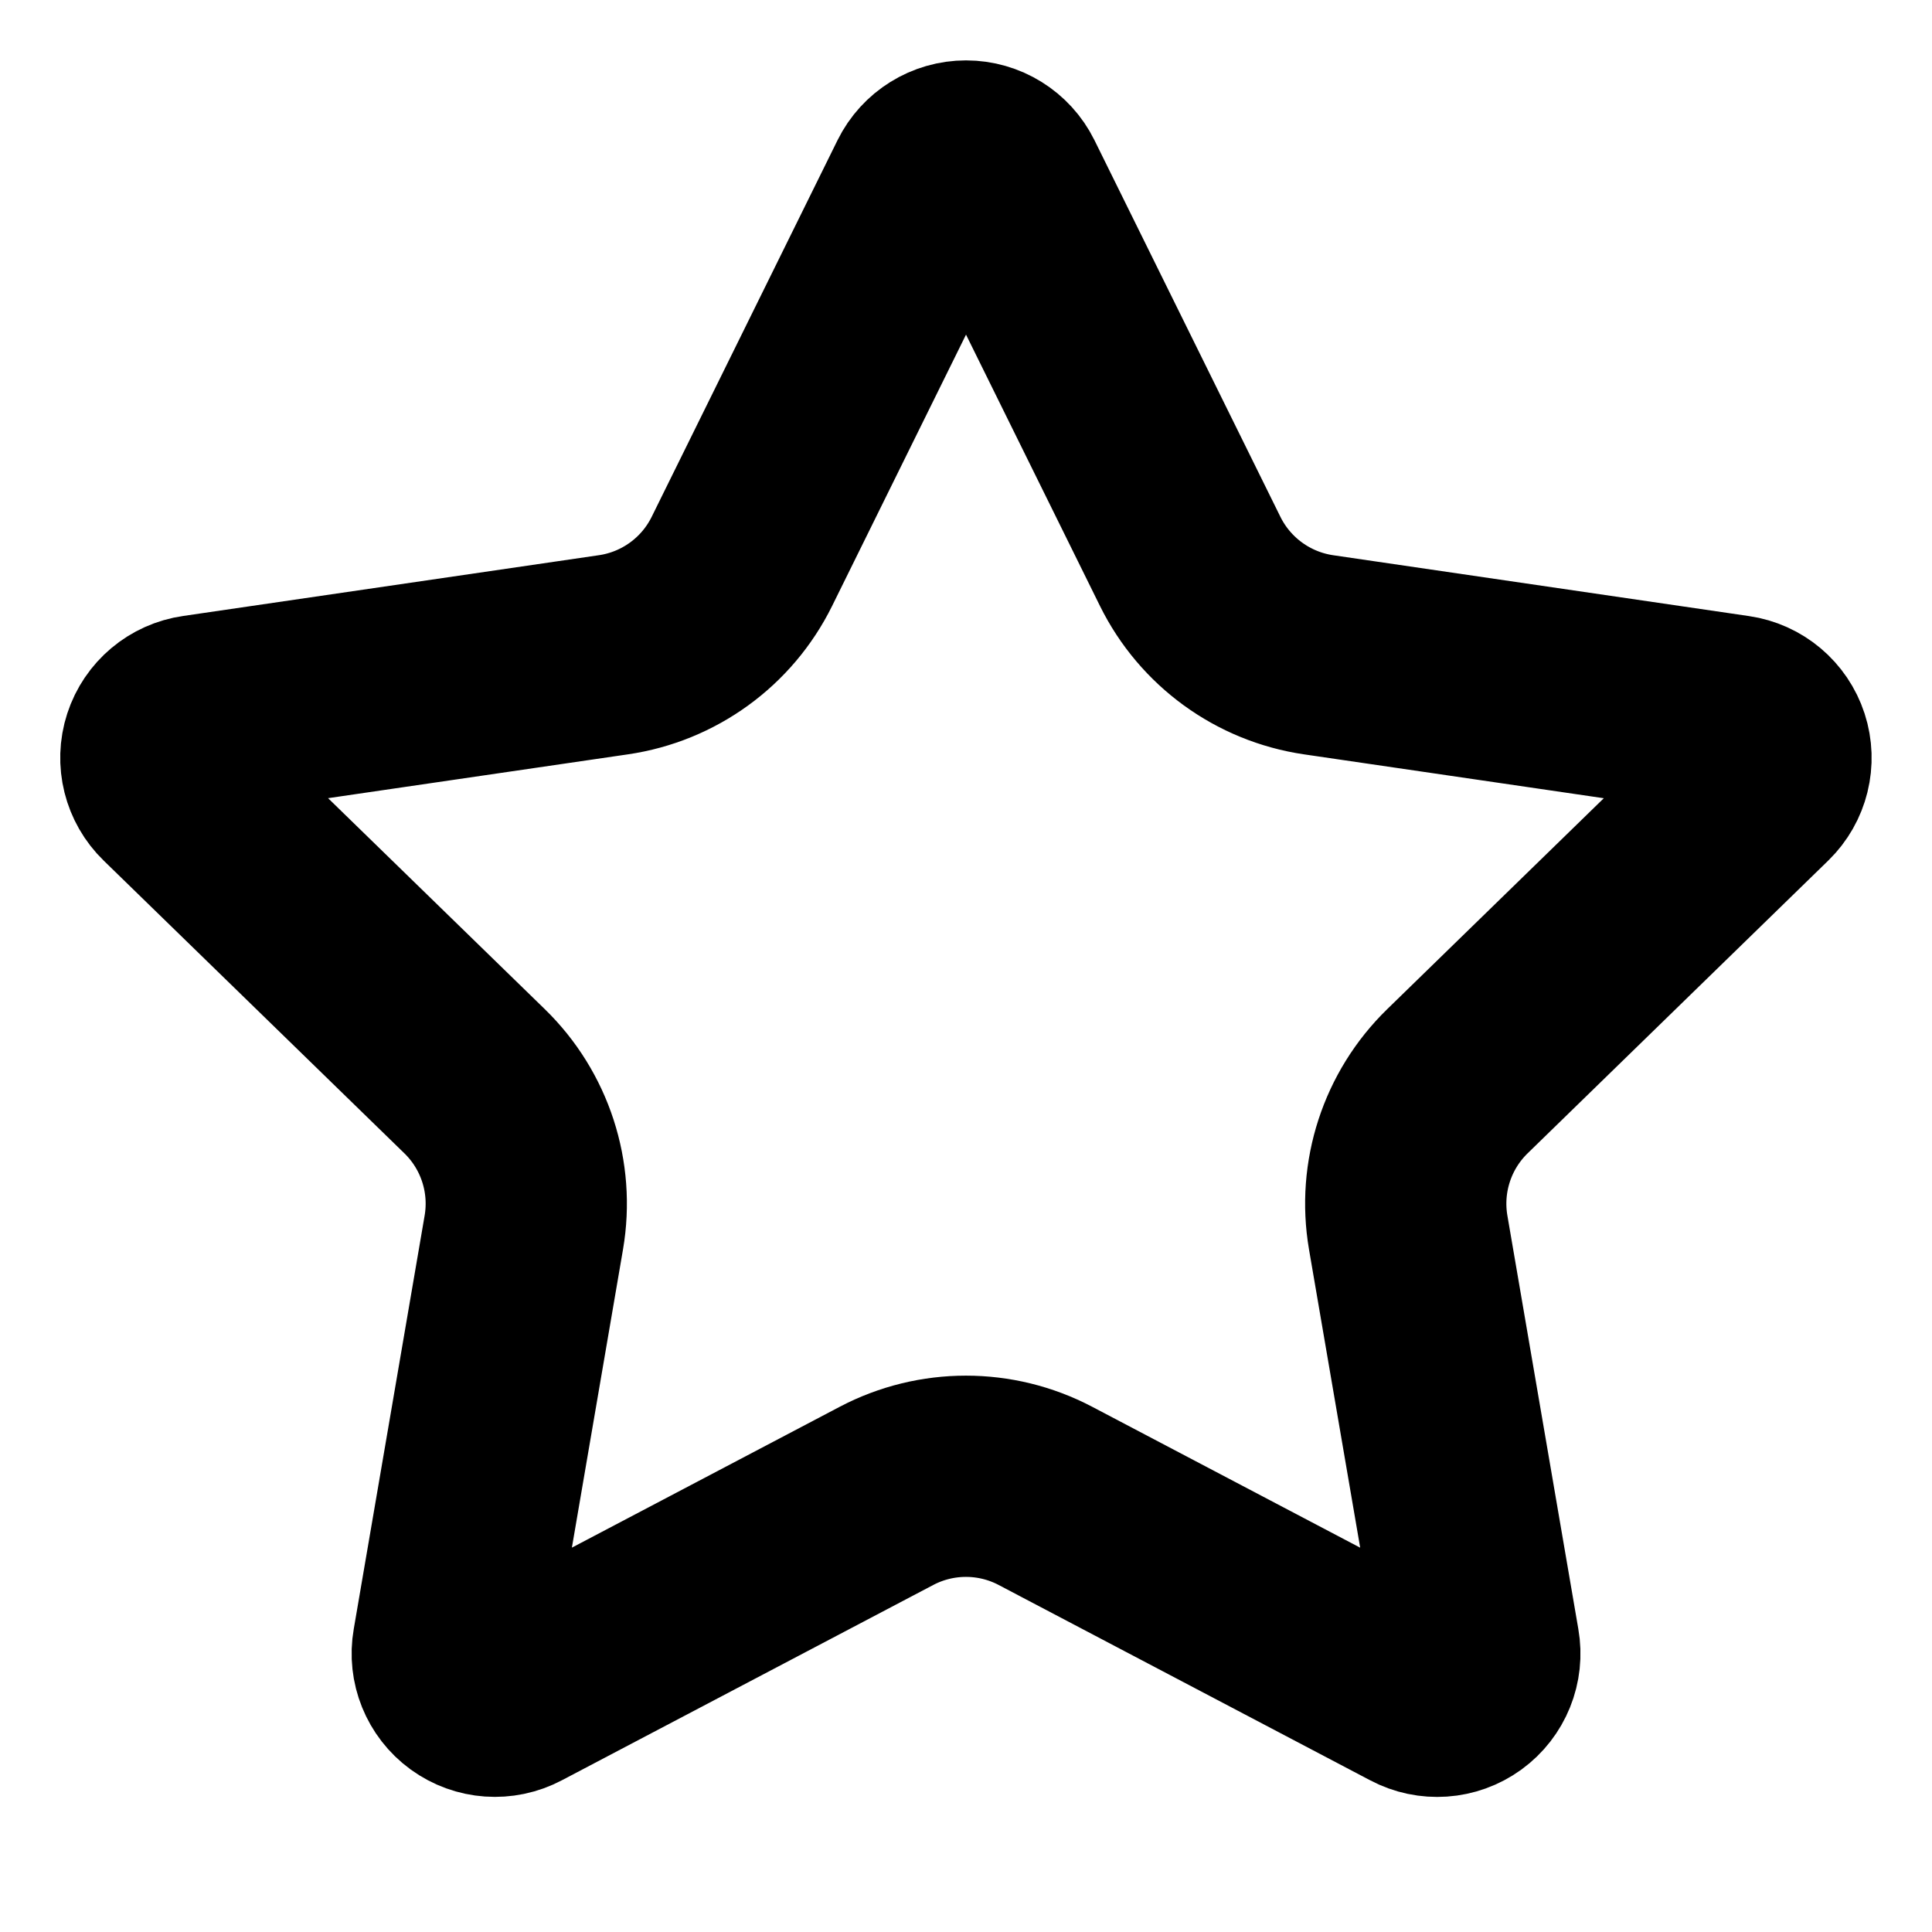
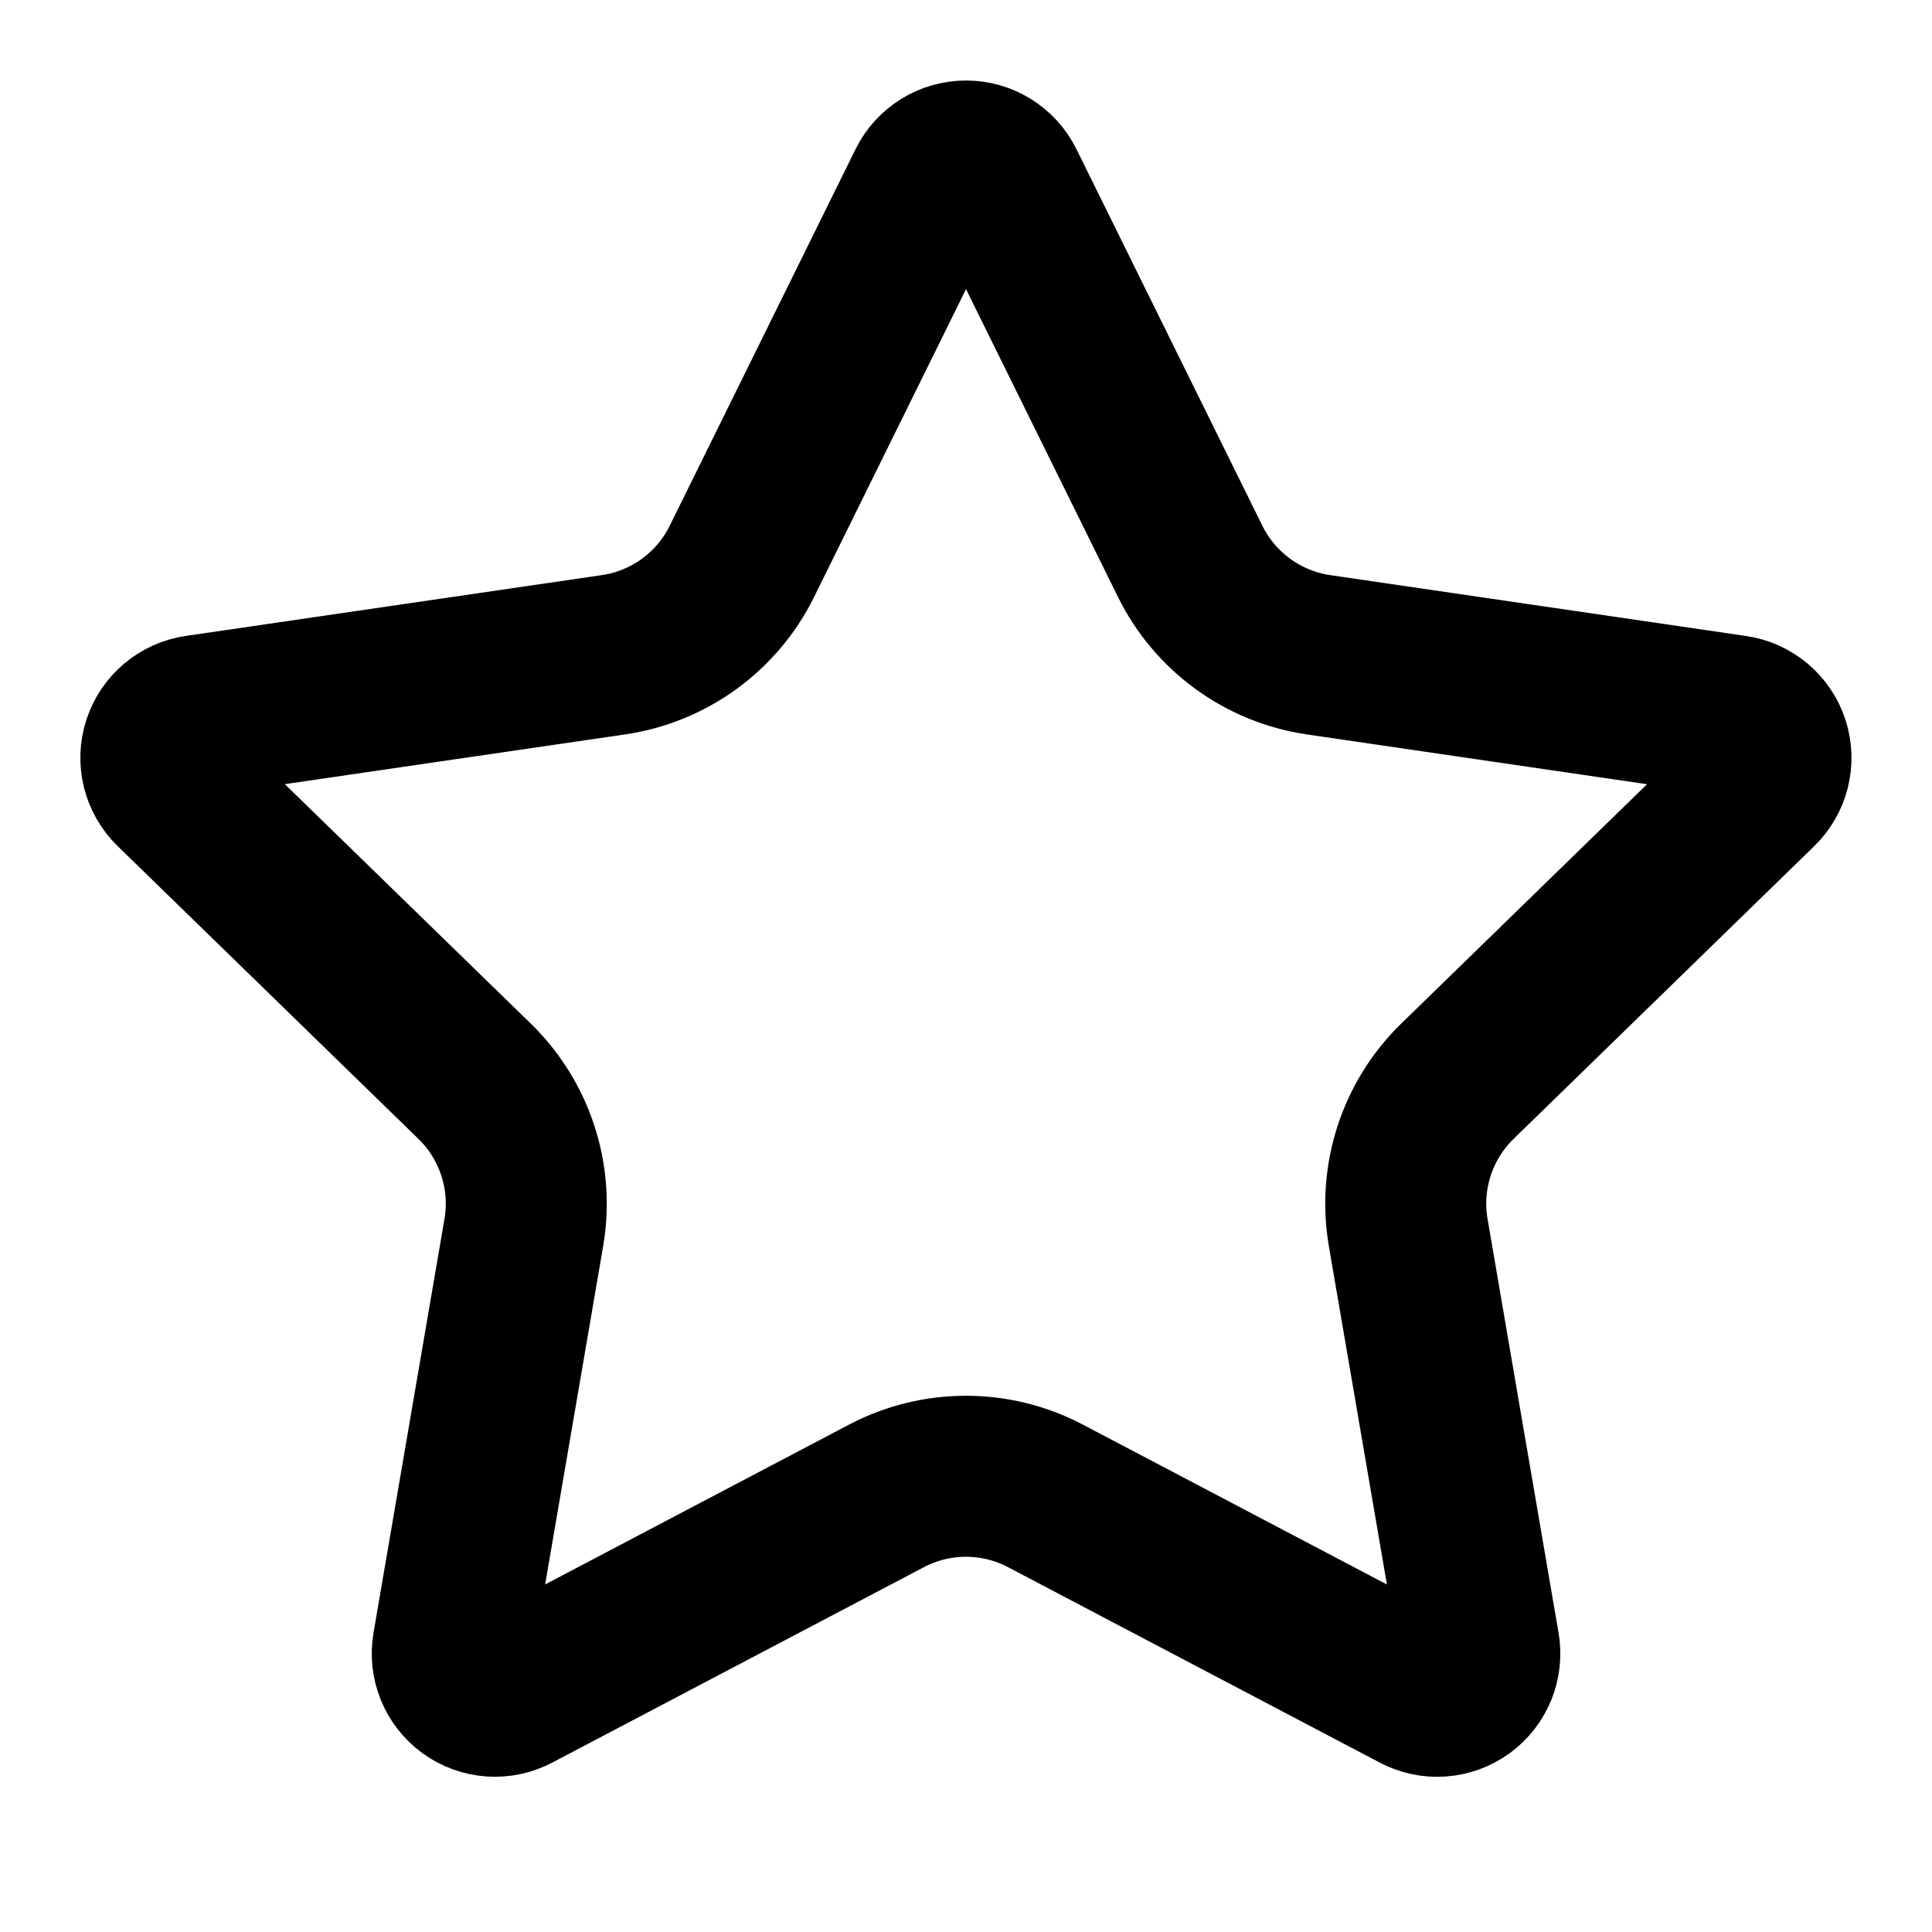
- <svg xmlns="http://www.w3.org/2000/svg" width="28" height="28" viewBox="0 0 24 24" fill="none" stroke="currentColor" stroke-width="2.5" stroke-linecap="round" stroke-linejoin="round" class="lucide lucide-star">
+ <svg xmlns="http://www.w3.org/2000/svg" width="24" height="24" viewBox="0 0 24 24" fill="none" stroke="currentColor" stroke-width="2" stroke-linecap="round" stroke-linejoin="round" class="lucide lucide-star-icon lucide-star">
  <path d="M11.525 2.295a.53.53 0 0 1 .95 0l2.31 4.679a2.123 2.123 0 0 0 1.595 1.16l5.166.756a.53.53 0 0 1 .294.904l-3.736 3.638a2.123 2.123 0 0 0-.611 1.878l.882 5.14a.53.53 0 0 1-.771.56l-4.618-2.428a2.122 2.122 0 0 0-1.973 0L6.396 21.01a.53.53 0 0 1-.77-.56l.881-5.139a2.122 2.122 0 0 0-.611-1.879L2.16 9.795a.53.53 0 0 1 .294-.906l5.165-.755a2.122 2.122 0 0 0 1.597-1.16z" />
</svg>
